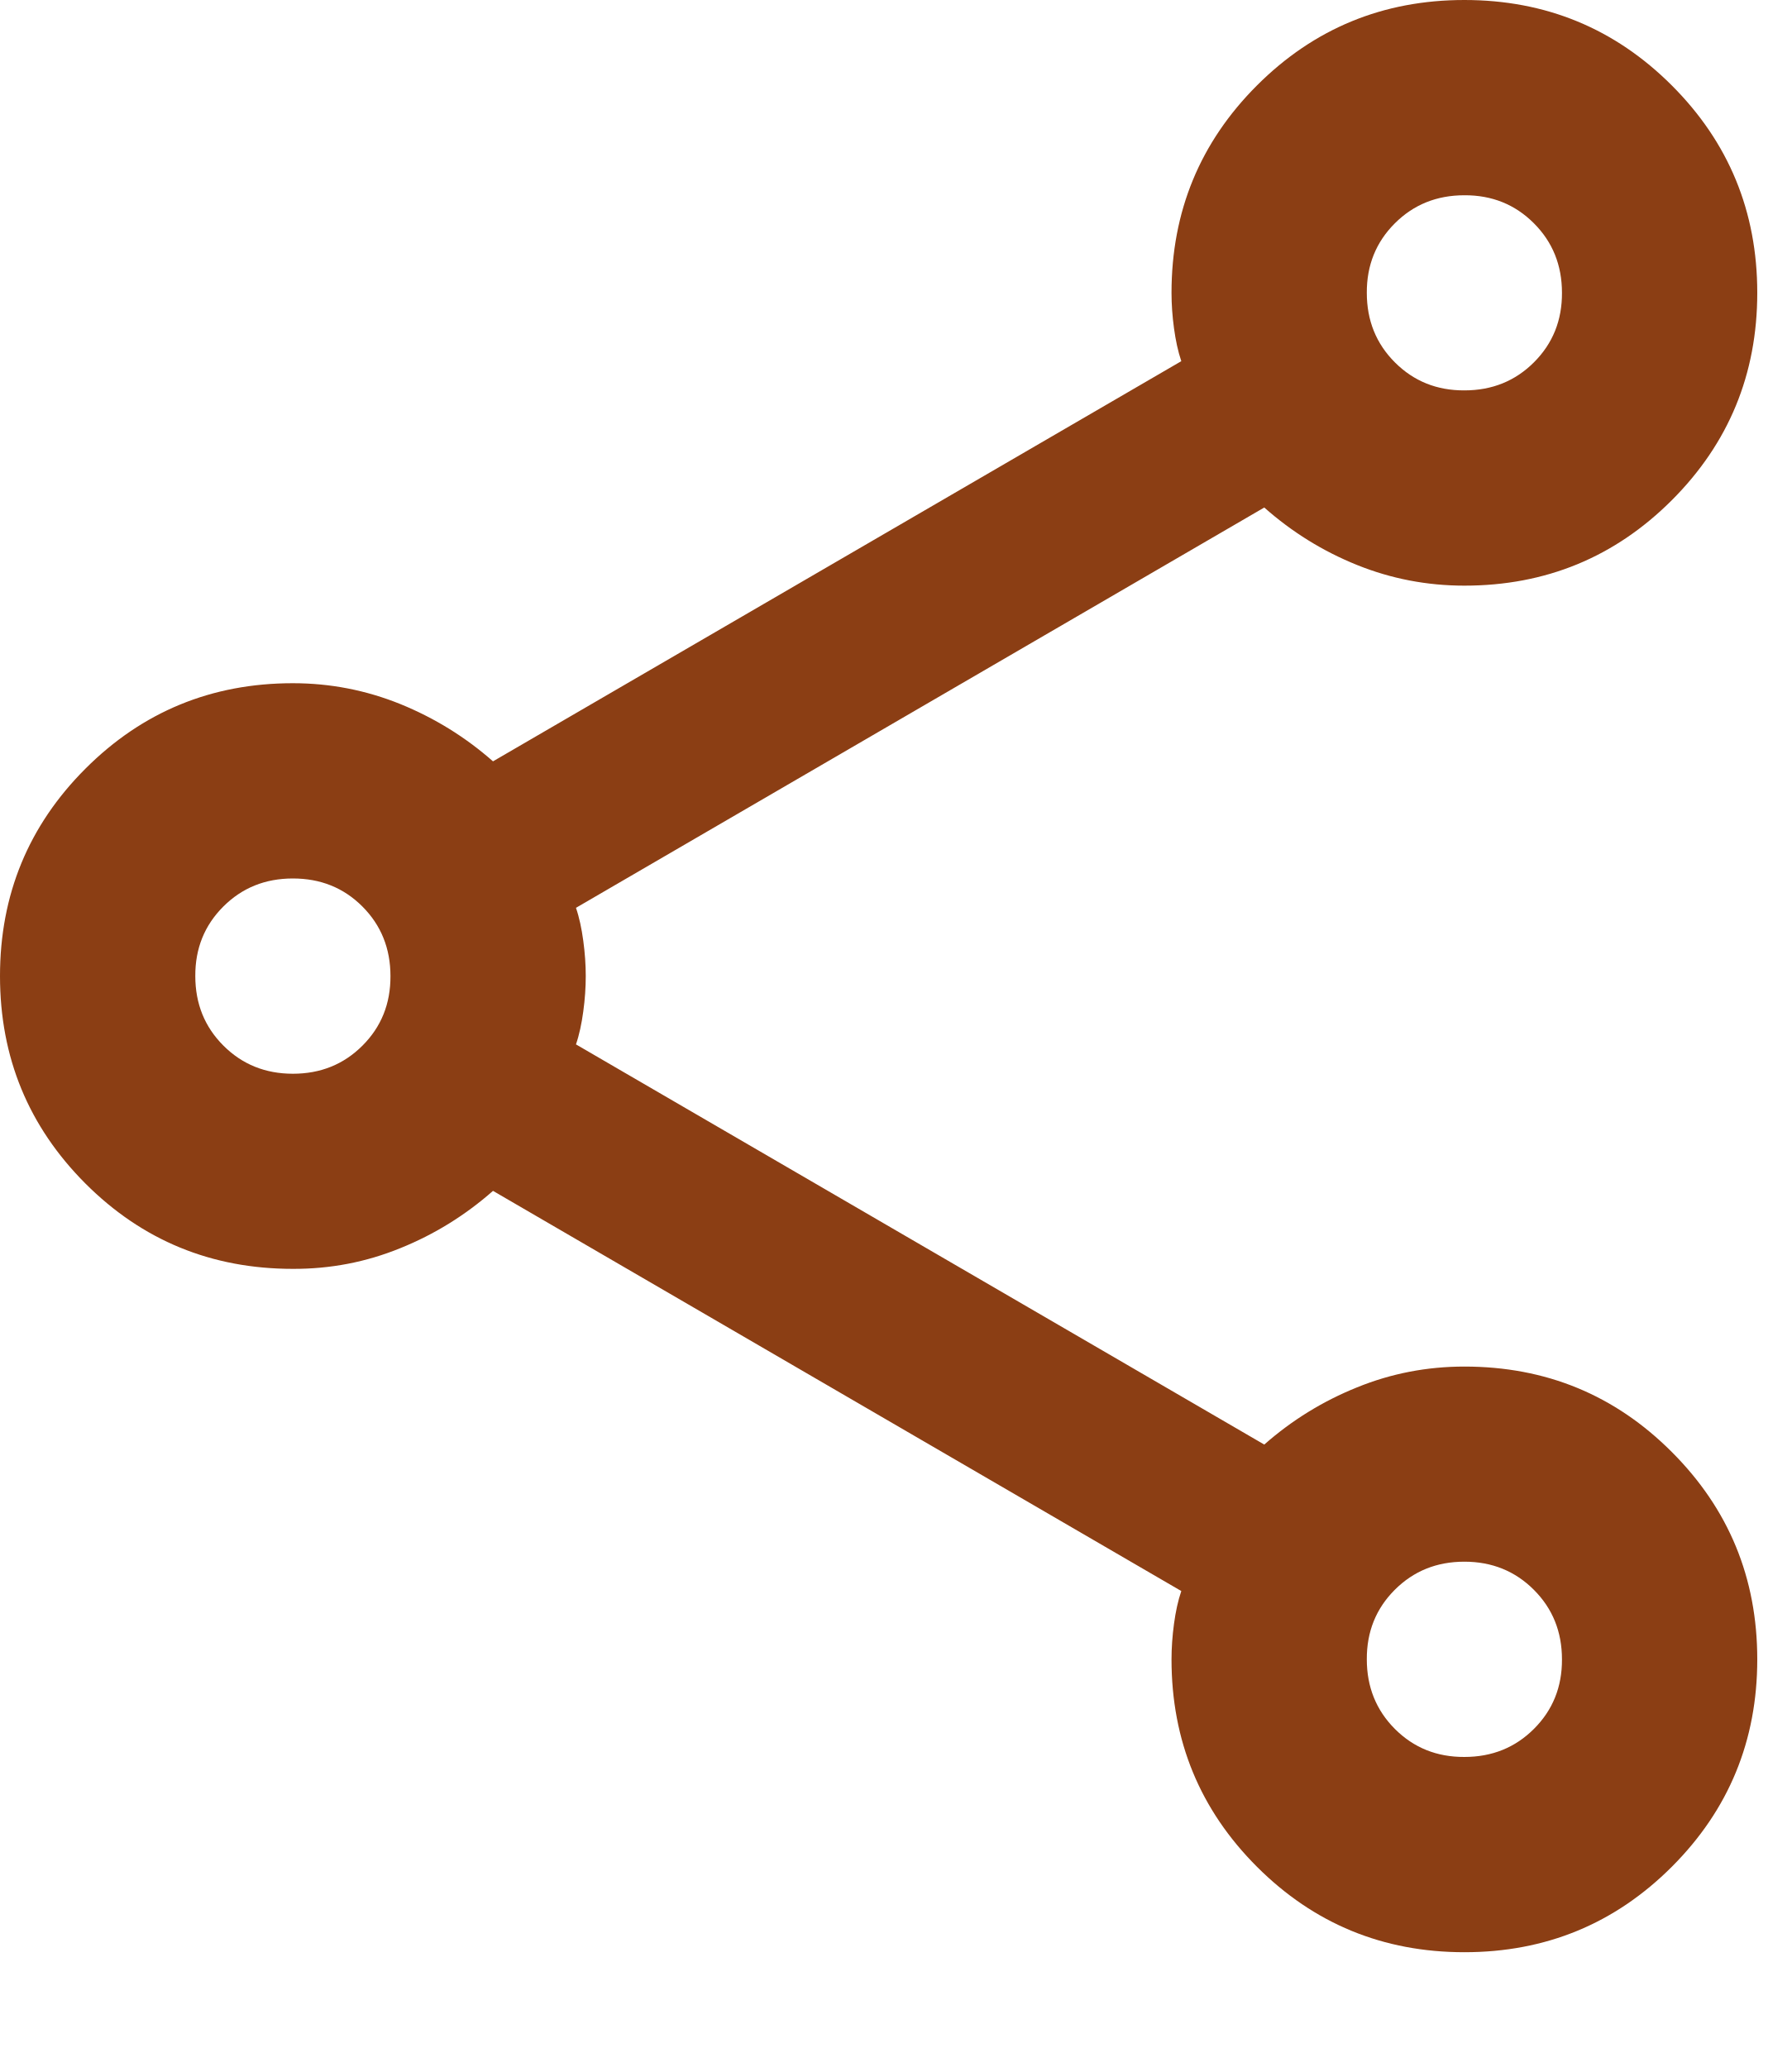
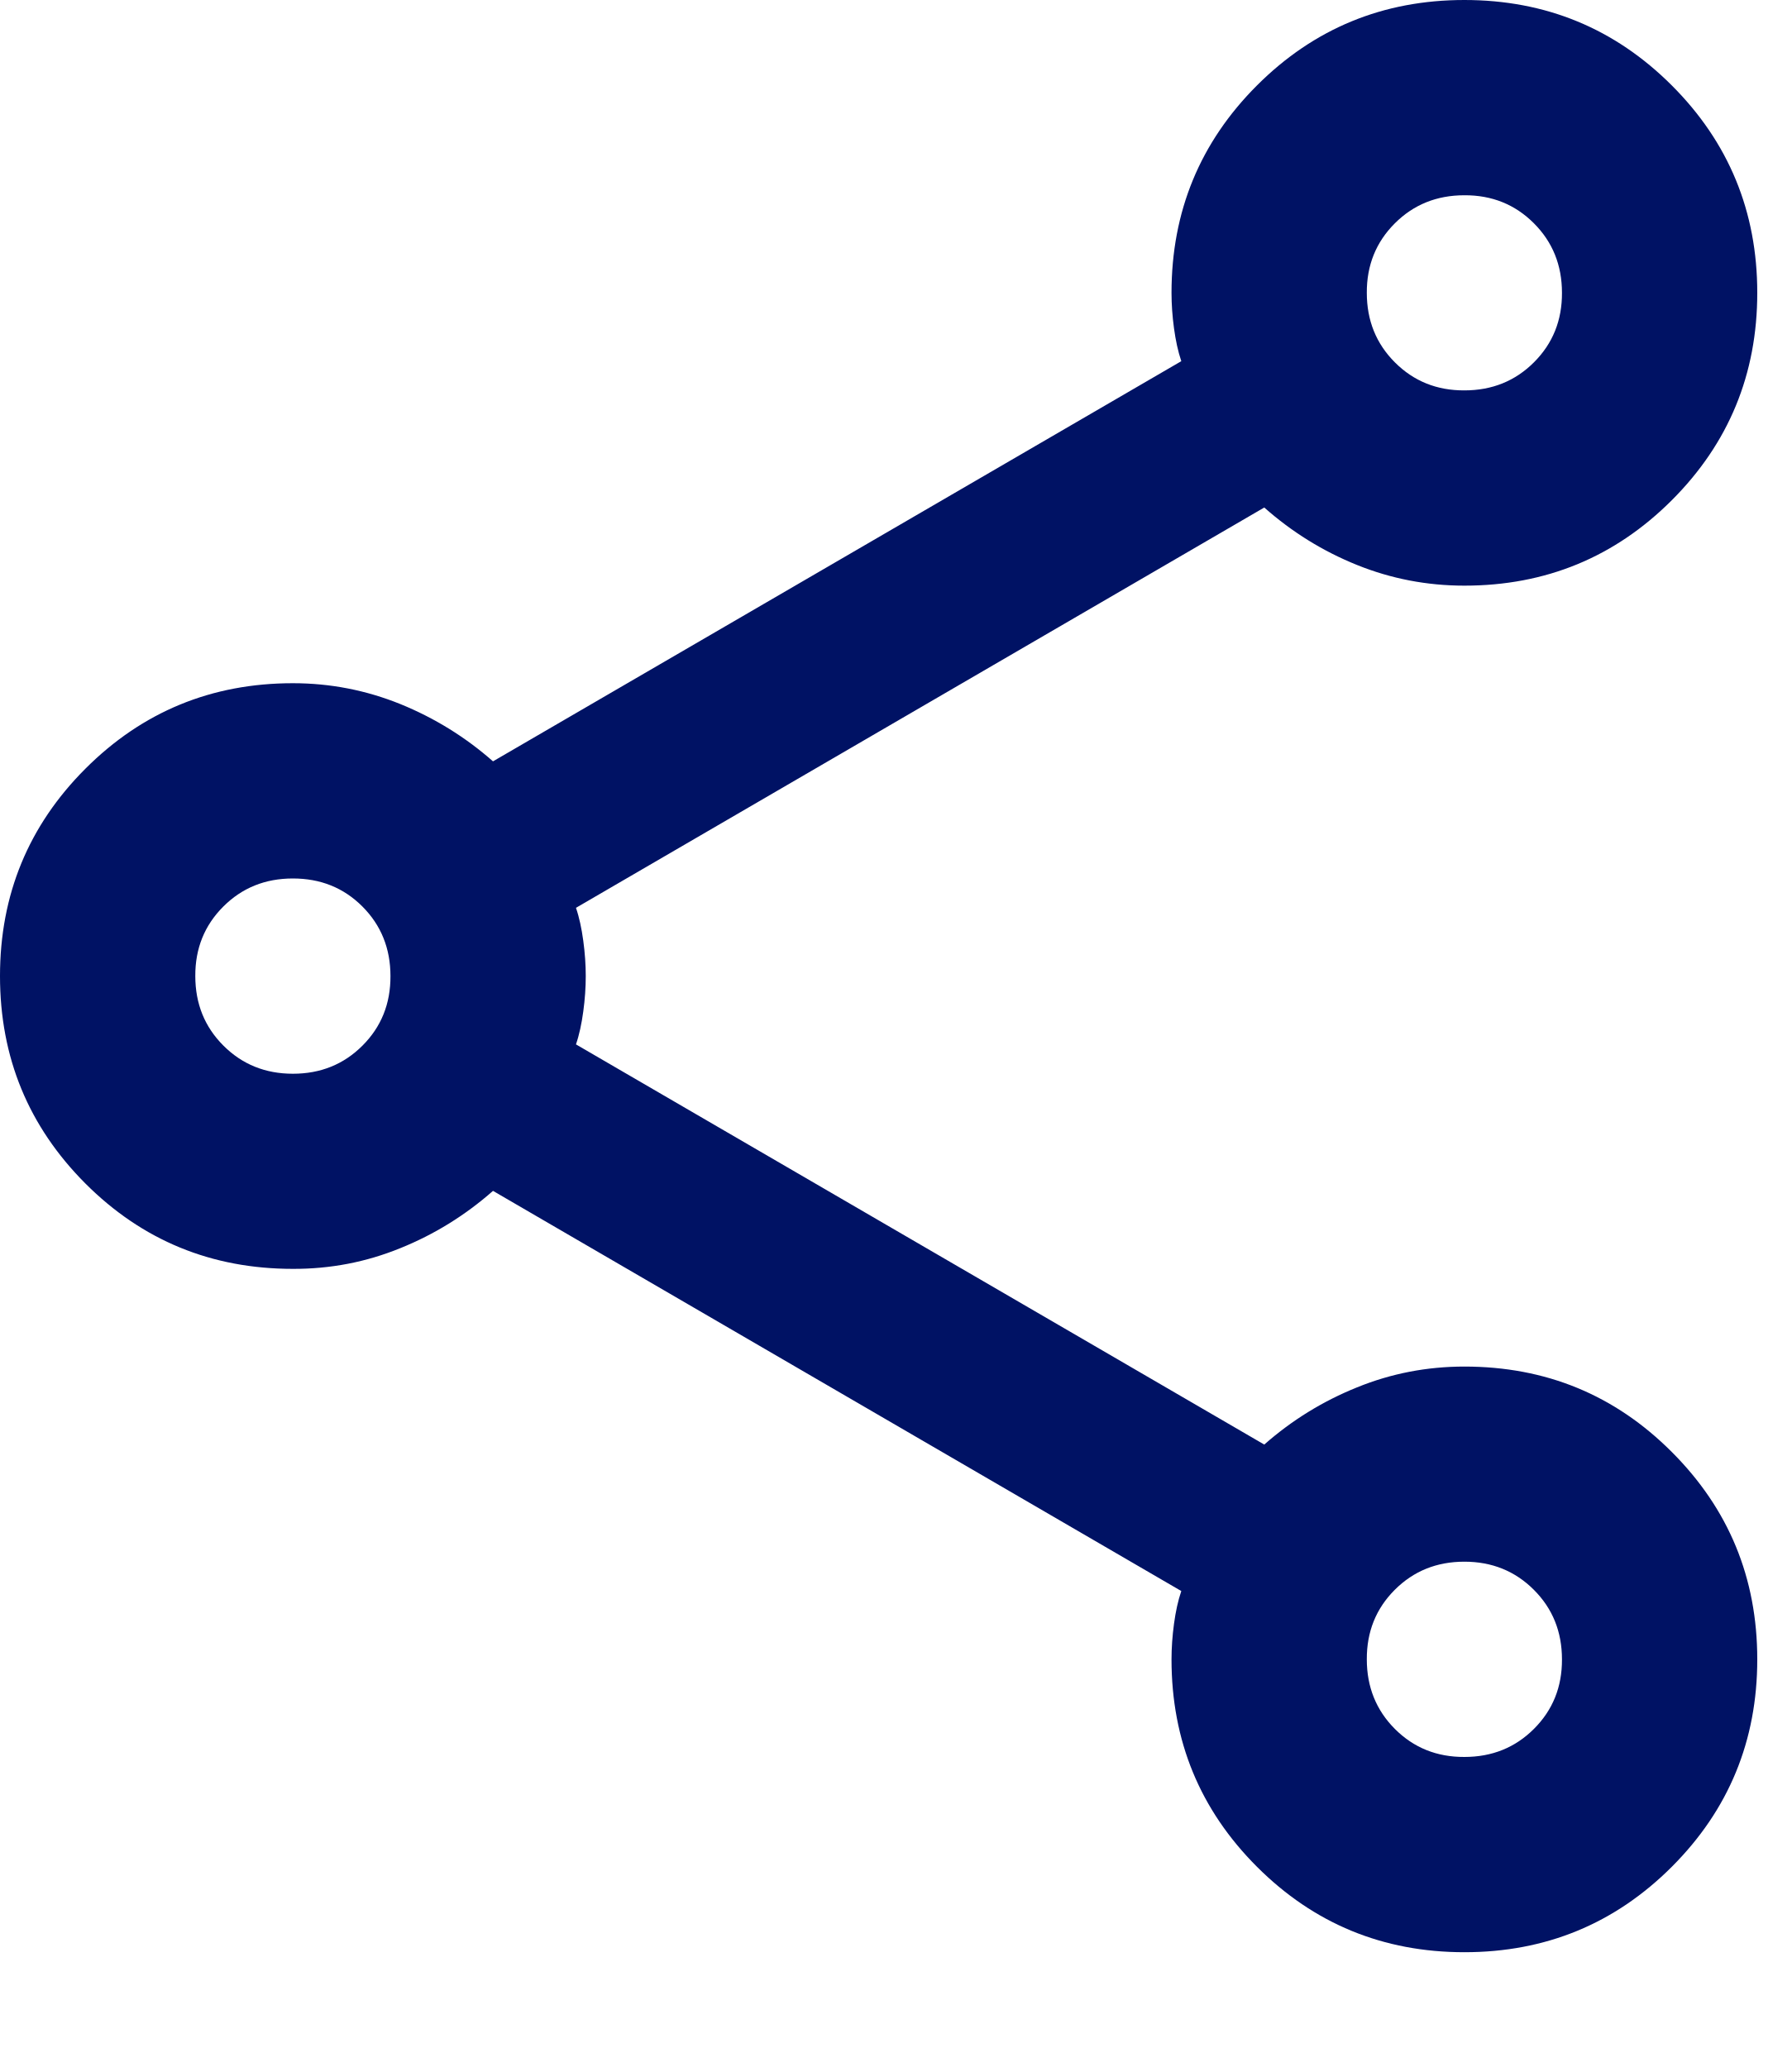
<svg xmlns="http://www.w3.org/2000/svg" width="13" height="15" viewBox="0 0 13 15" fill="none">
-   <path d="M10.625 14.167C10.035 14.167 9.533 13.96 9.12 13.547C8.707 13.134 8.5 12.632 8.5 12.042C8.5 11.959 8.506 11.873 8.518 11.784C8.53 11.696 8.547 11.616 8.571 11.546L3.577 8.642C3.376 8.819 3.152 8.958 2.904 9.058C2.656 9.159 2.397 9.209 2.125 9.208C1.535 9.208 1.033 9.002 0.62 8.589C0.207 8.175 0 7.674 0 7.083C0 6.493 0.207 5.991 0.62 5.578C1.033 5.165 1.535 4.958 2.125 4.958C2.397 4.958 2.656 5.009 2.904 5.109C3.152 5.21 3.376 5.348 3.577 5.525L8.571 2.621C8.547 2.55 8.53 2.47 8.518 2.382C8.506 2.294 8.5 2.208 8.5 2.125C8.5 1.535 8.707 1.033 9.12 0.62C9.533 0.207 10.035 0 10.625 0C11.215 0 11.717 0.207 12.13 0.62C12.543 1.033 12.75 1.535 12.75 2.125C12.75 2.715 12.543 3.217 12.13 3.63C11.717 4.043 11.215 4.25 10.625 4.25C10.354 4.25 10.094 4.2 9.846 4.1C9.598 4 9.374 3.861 9.173 3.683L4.179 6.588C4.203 6.658 4.22 6.738 4.232 6.827C4.244 6.916 4.25 7.001 4.25 7.083C4.25 7.166 4.244 7.252 4.232 7.34C4.22 7.429 4.203 7.509 4.179 7.579L9.173 10.483C9.374 10.306 9.598 10.168 9.846 10.068C10.094 9.967 10.354 9.917 10.625 9.917C11.215 9.917 11.717 10.123 12.13 10.537C12.543 10.95 12.75 11.451 12.75 12.042C12.75 12.632 12.543 13.134 12.13 13.547C11.717 13.96 11.215 14.167 10.625 14.167ZM10.625 2.833C10.826 2.833 10.994 2.765 11.13 2.629C11.266 2.493 11.334 2.325 11.333 2.125C11.333 1.924 11.265 1.756 11.129 1.62C10.993 1.484 10.825 1.416 10.625 1.417C10.424 1.417 10.256 1.485 10.12 1.621C9.984 1.757 9.916 1.925 9.917 2.125C9.917 2.326 9.985 2.494 10.121 2.63C10.257 2.766 10.425 2.834 10.625 2.833ZM2.125 7.792C2.326 7.792 2.494 7.724 2.63 7.588C2.766 7.452 2.834 7.284 2.833 7.083C2.833 6.883 2.765 6.714 2.629 6.578C2.493 6.442 2.325 6.375 2.125 6.375C1.924 6.375 1.756 6.443 1.62 6.579C1.484 6.715 1.416 6.883 1.417 7.083C1.417 7.284 1.485 7.452 1.621 7.588C1.757 7.724 1.925 7.792 2.125 7.792ZM10.625 12.75C10.826 12.75 10.994 12.682 11.13 12.546C11.266 12.41 11.334 12.242 11.333 12.042C11.333 11.841 11.265 11.673 11.129 11.537C10.993 11.401 10.825 11.333 10.625 11.333C10.424 11.333 10.256 11.401 10.12 11.537C9.984 11.673 9.916 11.841 9.917 12.042C9.917 12.242 9.985 12.411 10.121 12.547C10.257 12.683 10.425 12.751 10.625 12.75Z" fill="#8B3E14" />
+   <path d="M10.625 14.167C10.035 14.167 9.533 13.96 9.12 13.547C8.707 13.134 8.5 12.632 8.5 12.042C8.5 11.959 8.506 11.873 8.518 11.784C8.53 11.696 8.547 11.616 8.571 11.546L3.577 8.642C3.376 8.819 3.152 8.958 2.904 9.058C2.656 9.159 2.397 9.209 2.125 9.208C1.535 9.208 1.033 9.002 0.62 8.589C0.207 8.175 0 7.674 0 7.083C0 6.493 0.207 5.991 0.62 5.578C1.033 5.165 1.535 4.958 2.125 4.958C2.397 4.958 2.656 5.009 2.904 5.109C3.152 5.21 3.376 5.348 3.577 5.525L8.571 2.621C8.547 2.55 8.53 2.47 8.518 2.382C8.506 2.294 8.5 2.208 8.5 2.125C8.5 1.535 8.707 1.033 9.12 0.62C9.533 0.207 10.035 0 10.625 0C11.215 0 11.717 0.207 12.13 0.62C12.543 1.033 12.75 1.535 12.75 2.125C12.75 2.715 12.543 3.217 12.13 3.63C11.717 4.043 11.215 4.25 10.625 4.25C10.354 4.25 10.094 4.2 9.846 4.1C9.598 4 9.374 3.861 9.173 3.683L4.179 6.588C4.203 6.658 4.22 6.738 4.232 6.827C4.244 6.916 4.25 7.001 4.25 7.083C4.25 7.166 4.244 7.252 4.232 7.34C4.22 7.429 4.203 7.509 4.179 7.579L9.173 10.483C9.374 10.306 9.598 10.168 9.846 10.068C10.094 9.967 10.354 9.917 10.625 9.917C11.215 9.917 11.717 10.123 12.13 10.537C12.543 10.95 12.75 11.451 12.75 12.042C12.75 12.632 12.543 13.134 12.13 13.547C11.717 13.96 11.215 14.167 10.625 14.167ZM10.625 2.833C10.826 2.833 10.994 2.765 11.13 2.629C11.266 2.493 11.334 2.325 11.333 2.125C11.333 1.924 11.265 1.756 11.129 1.62C10.993 1.484 10.825 1.416 10.625 1.417C10.424 1.417 10.256 1.485 10.12 1.621C9.984 1.757 9.916 1.925 9.917 2.125C9.917 2.326 9.985 2.494 10.121 2.63C10.257 2.766 10.425 2.834 10.625 2.833ZM2.125 7.792C2.326 7.792 2.494 7.724 2.63 7.588C2.766 7.452 2.834 7.284 2.833 7.083C2.833 6.883 2.765 6.714 2.629 6.578C2.493 6.442 2.325 6.375 2.125 6.375C1.924 6.375 1.756 6.443 1.62 6.579C1.484 6.715 1.416 6.883 1.417 7.083C1.417 7.284 1.485 7.452 1.621 7.588C1.757 7.724 1.925 7.792 2.125 7.792ZM10.625 12.75C10.826 12.75 10.994 12.682 11.13 12.546C11.266 12.41 11.334 12.242 11.333 12.042C11.333 11.841 11.265 11.673 11.129 11.537C10.993 11.401 10.825 11.333 10.625 11.333C10.424 11.333 10.256 11.401 10.12 11.537C9.984 11.673 9.916 11.841 9.917 12.042C9.917 12.242 9.985 12.411 10.121 12.547C10.257 12.683 10.425 12.751 10.625 12.75Z" fill="#001264" />
</svg>
